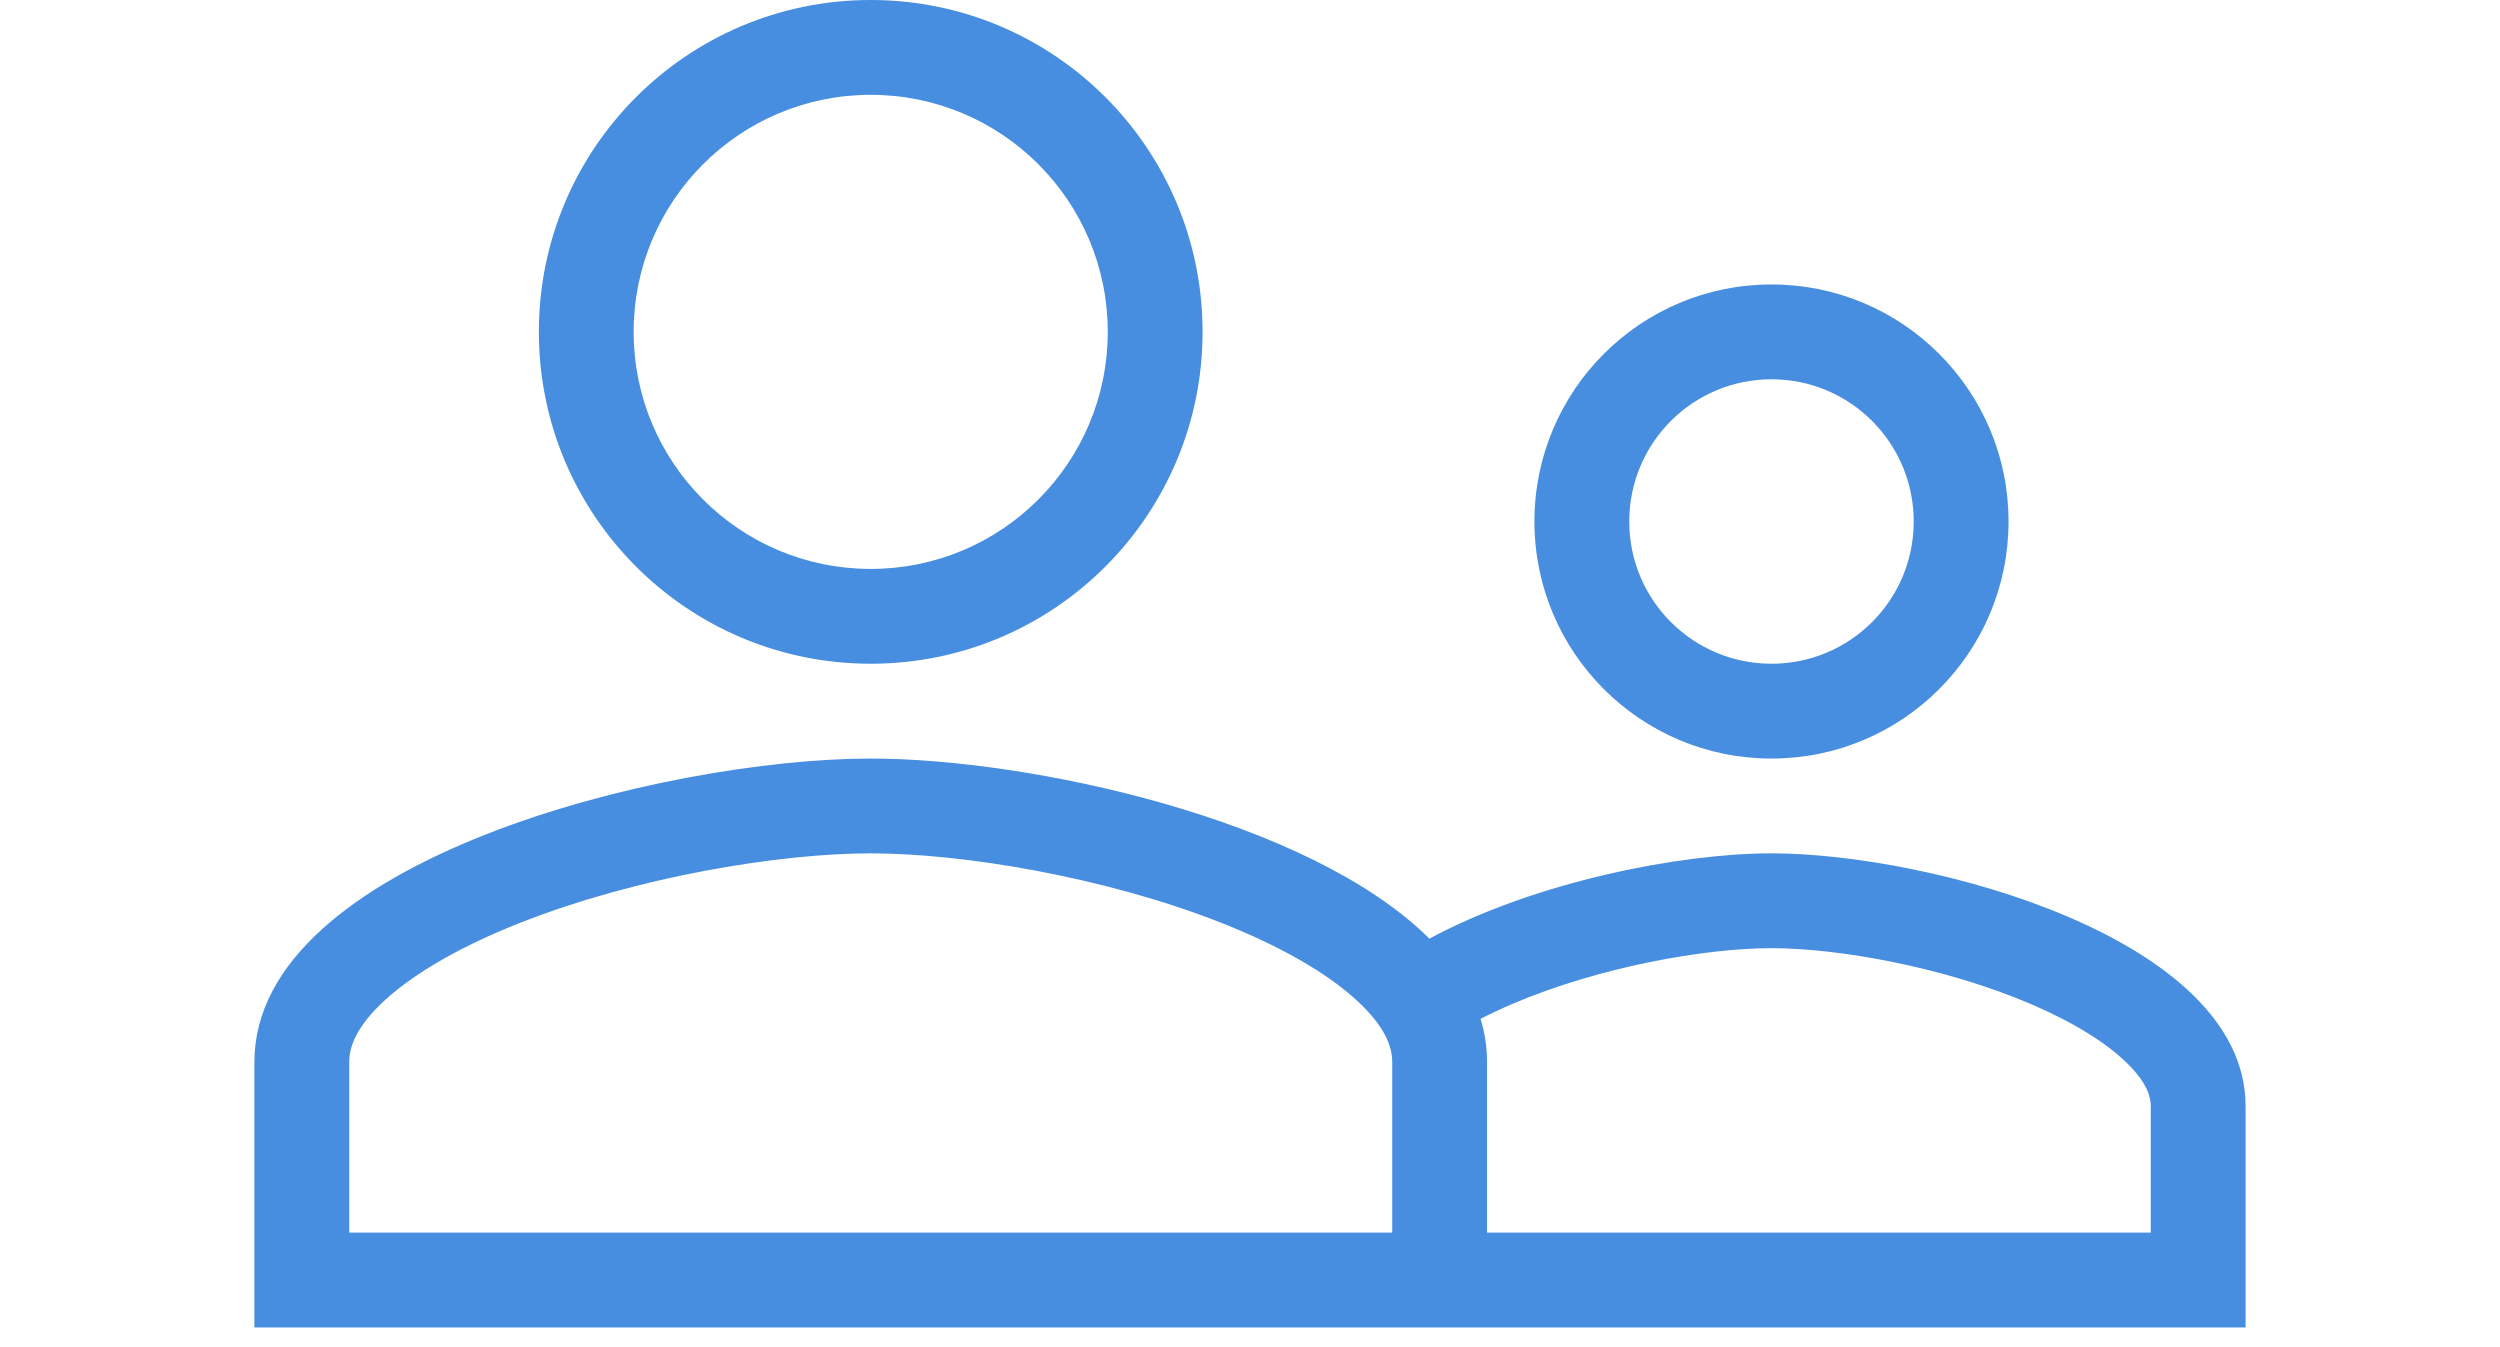
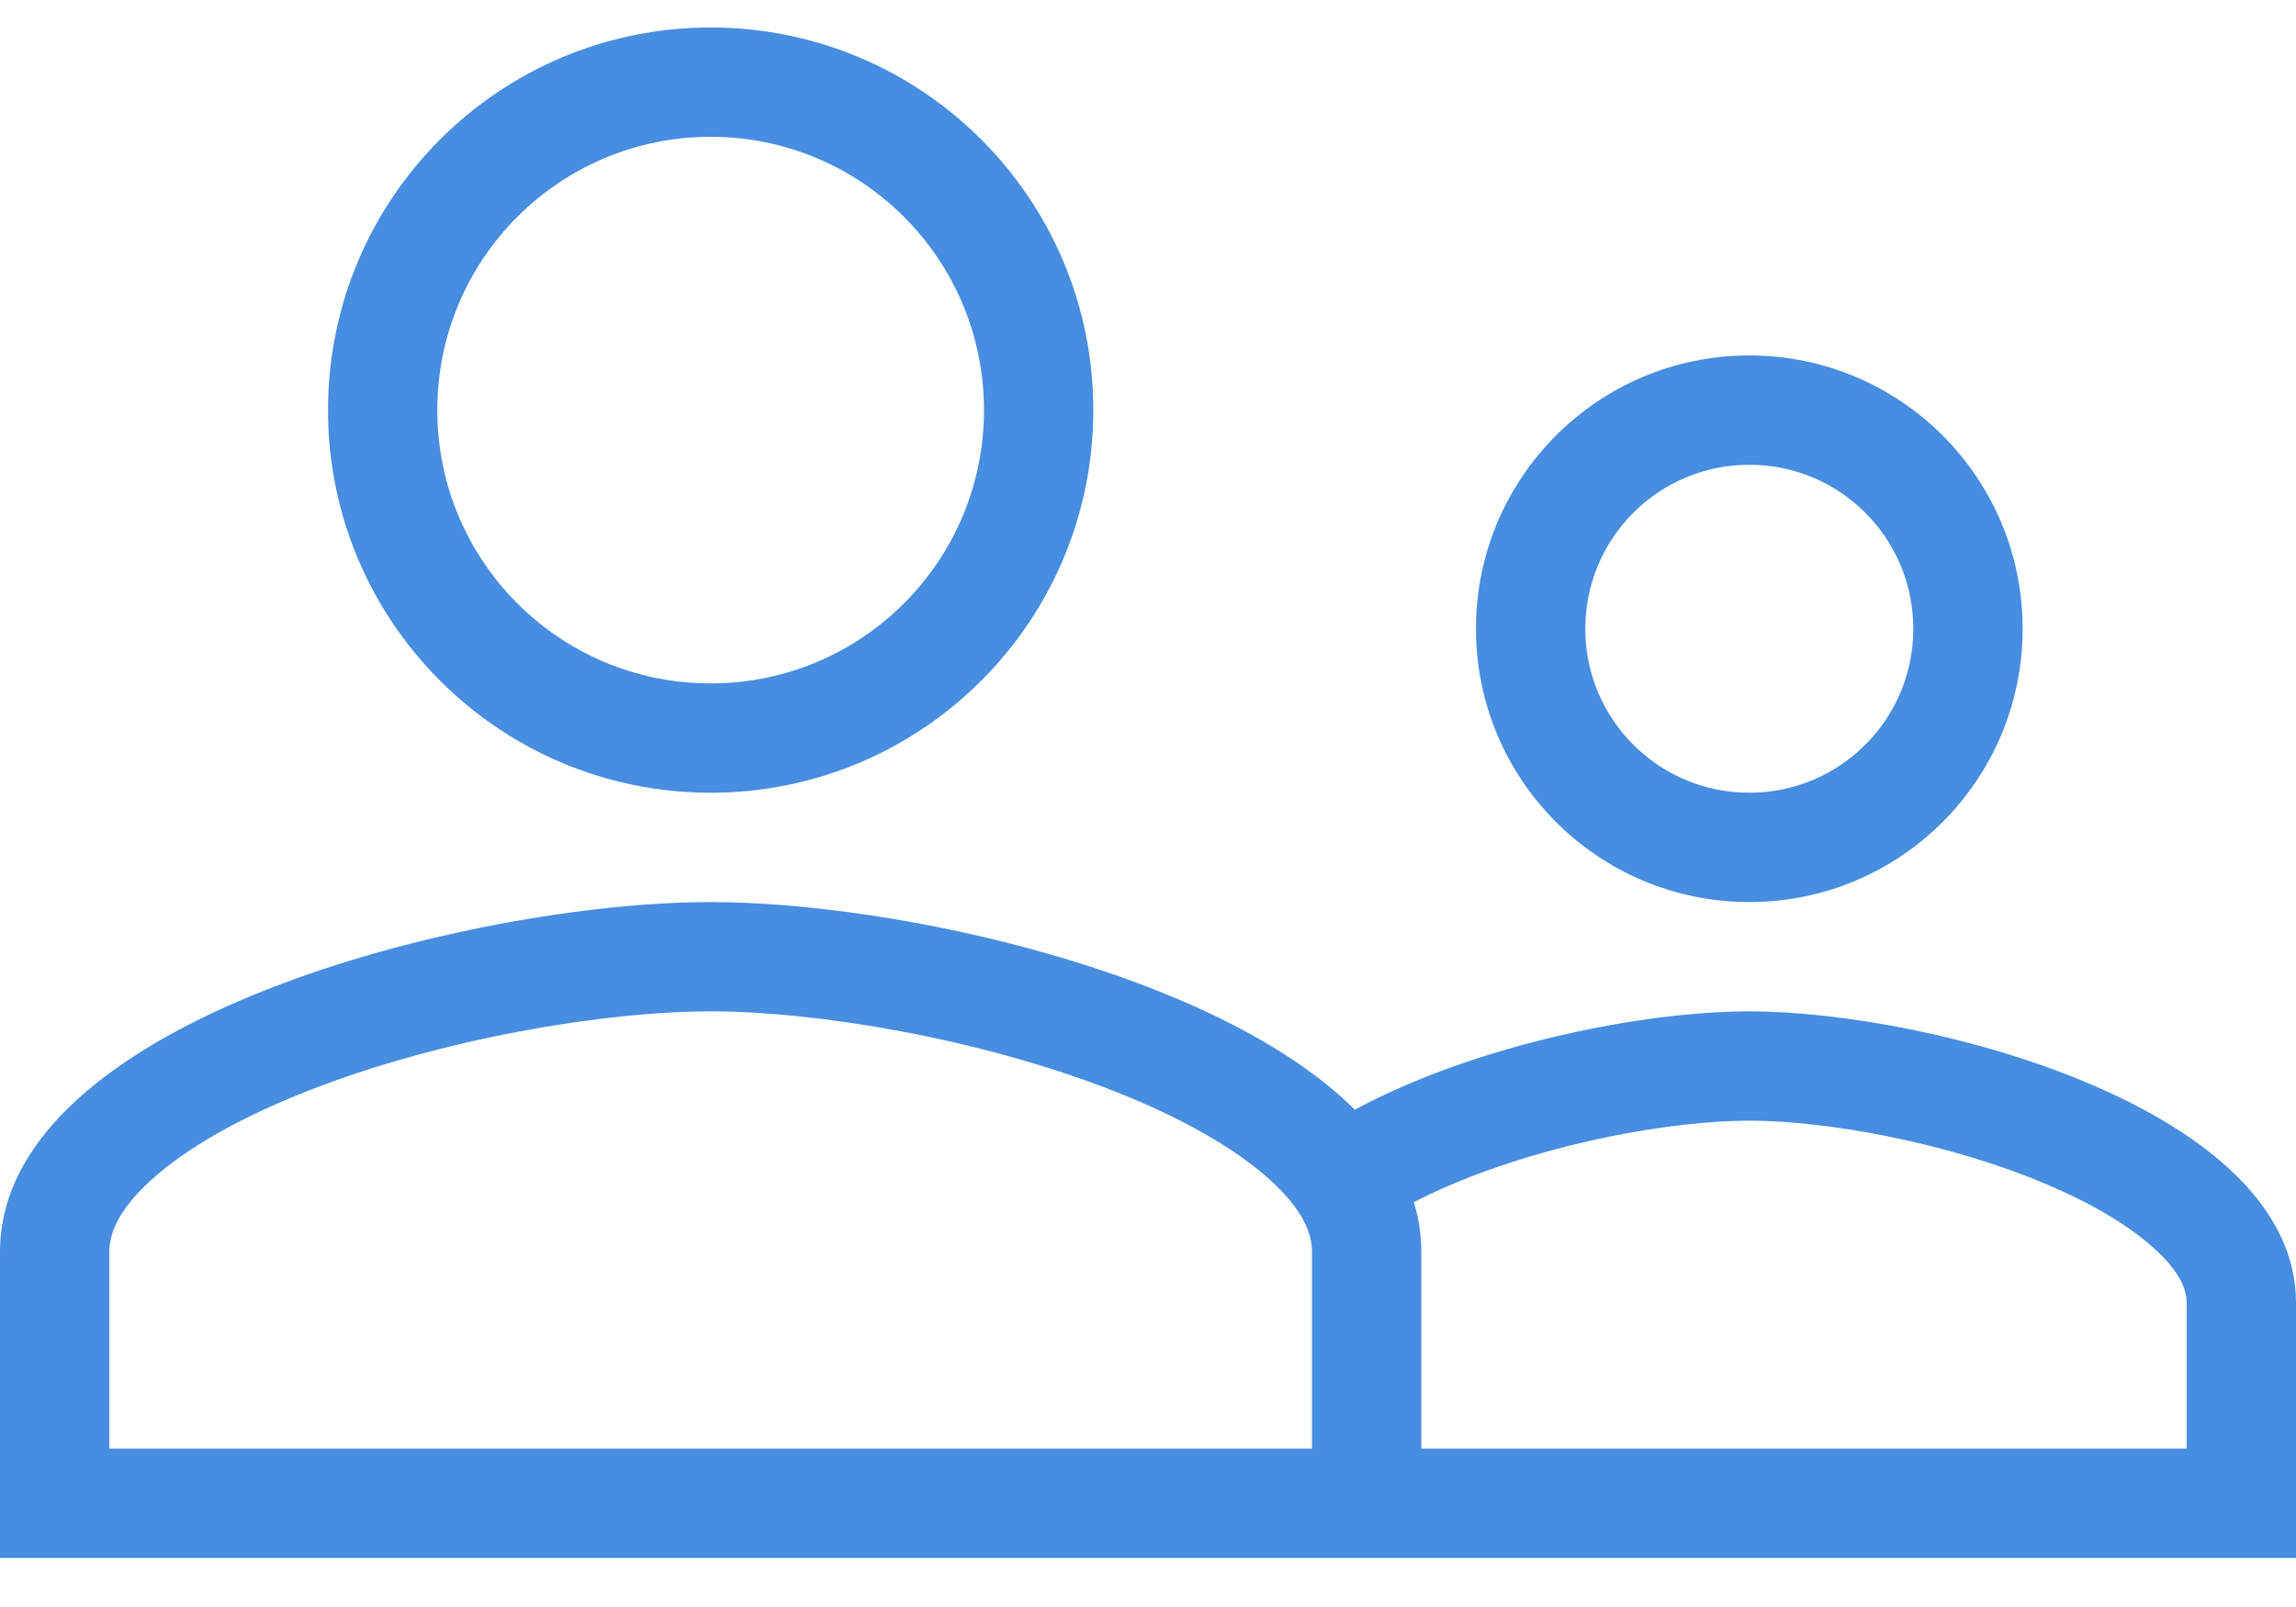
- <svg xmlns="http://www.w3.org/2000/svg" width="52" height="28" viewBox="0 0 71 48" fill="none">
+ <svg xmlns="http://www.w3.org/2000/svg" width="40" height="28" viewBox="0 0 71 48" fill="none">
  <path fill-rule="evenodd" clip-rule="evenodd" d="M21.976 20.286C26.646 20.286 30.428 16.504 30.428 11.833C30.428 7.163 26.646 3.381 21.976 3.381C17.305 3.381 13.523 7.163 13.523 11.833C13.523 16.504 17.305 20.286 21.976 20.286ZM21.976 23.667C28.514 23.667 33.809 18.371 33.809 11.833C33.809 5.295 28.514 0 21.976 0C15.438 0 10.143 5.295 10.143 11.833C10.143 18.371 15.438 23.667 21.976 23.667ZM4.676 35.643C3.627 36.596 3.381 37.33 3.381 37.867V43.952H40.571V37.867C40.571 37.33 40.325 36.596 39.276 35.643C38.206 34.671 36.559 33.727 34.474 32.904C30.3 31.258 25.227 30.428 21.976 30.428C18.724 30.428 13.652 31.258 9.478 32.904C7.392 33.727 5.746 34.671 4.676 35.643ZM21.976 27.048C14.641 27.048 -0 30.672 -0 37.867V47.333H43.952L67.619 47.333H71V43.952V39.444C71 33.449 59.737 30.428 54.095 30.428C50.821 30.428 45.656 31.445 41.896 33.47C37.604 29.197 27.623 27.048 21.976 27.048ZM43.721 36.33C43.872 36.822 43.952 37.335 43.952 37.867V43.952H67.619V39.444C67.619 39.105 67.485 38.61 66.78 37.916C66.045 37.192 64.876 36.456 63.334 35.797C60.237 34.474 56.463 33.809 54.095 33.809C51.726 33.809 47.953 34.474 44.855 35.797C44.451 35.97 44.073 36.148 43.721 36.33ZM59.166 18.595C59.166 21.398 56.898 23.667 54.095 23.667C51.292 23.667 49.023 21.398 49.023 18.595C49.023 15.793 51.292 13.524 54.095 13.524C56.898 13.524 59.166 15.793 59.166 18.595ZM62.547 18.595C62.547 23.265 58.765 27.048 54.095 27.048C49.425 27.048 45.642 23.265 45.642 18.595C45.642 13.925 49.425 10.143 54.095 10.143C58.765 10.143 62.547 13.925 62.547 18.595Z" fill="#478DE0" />
</svg>
